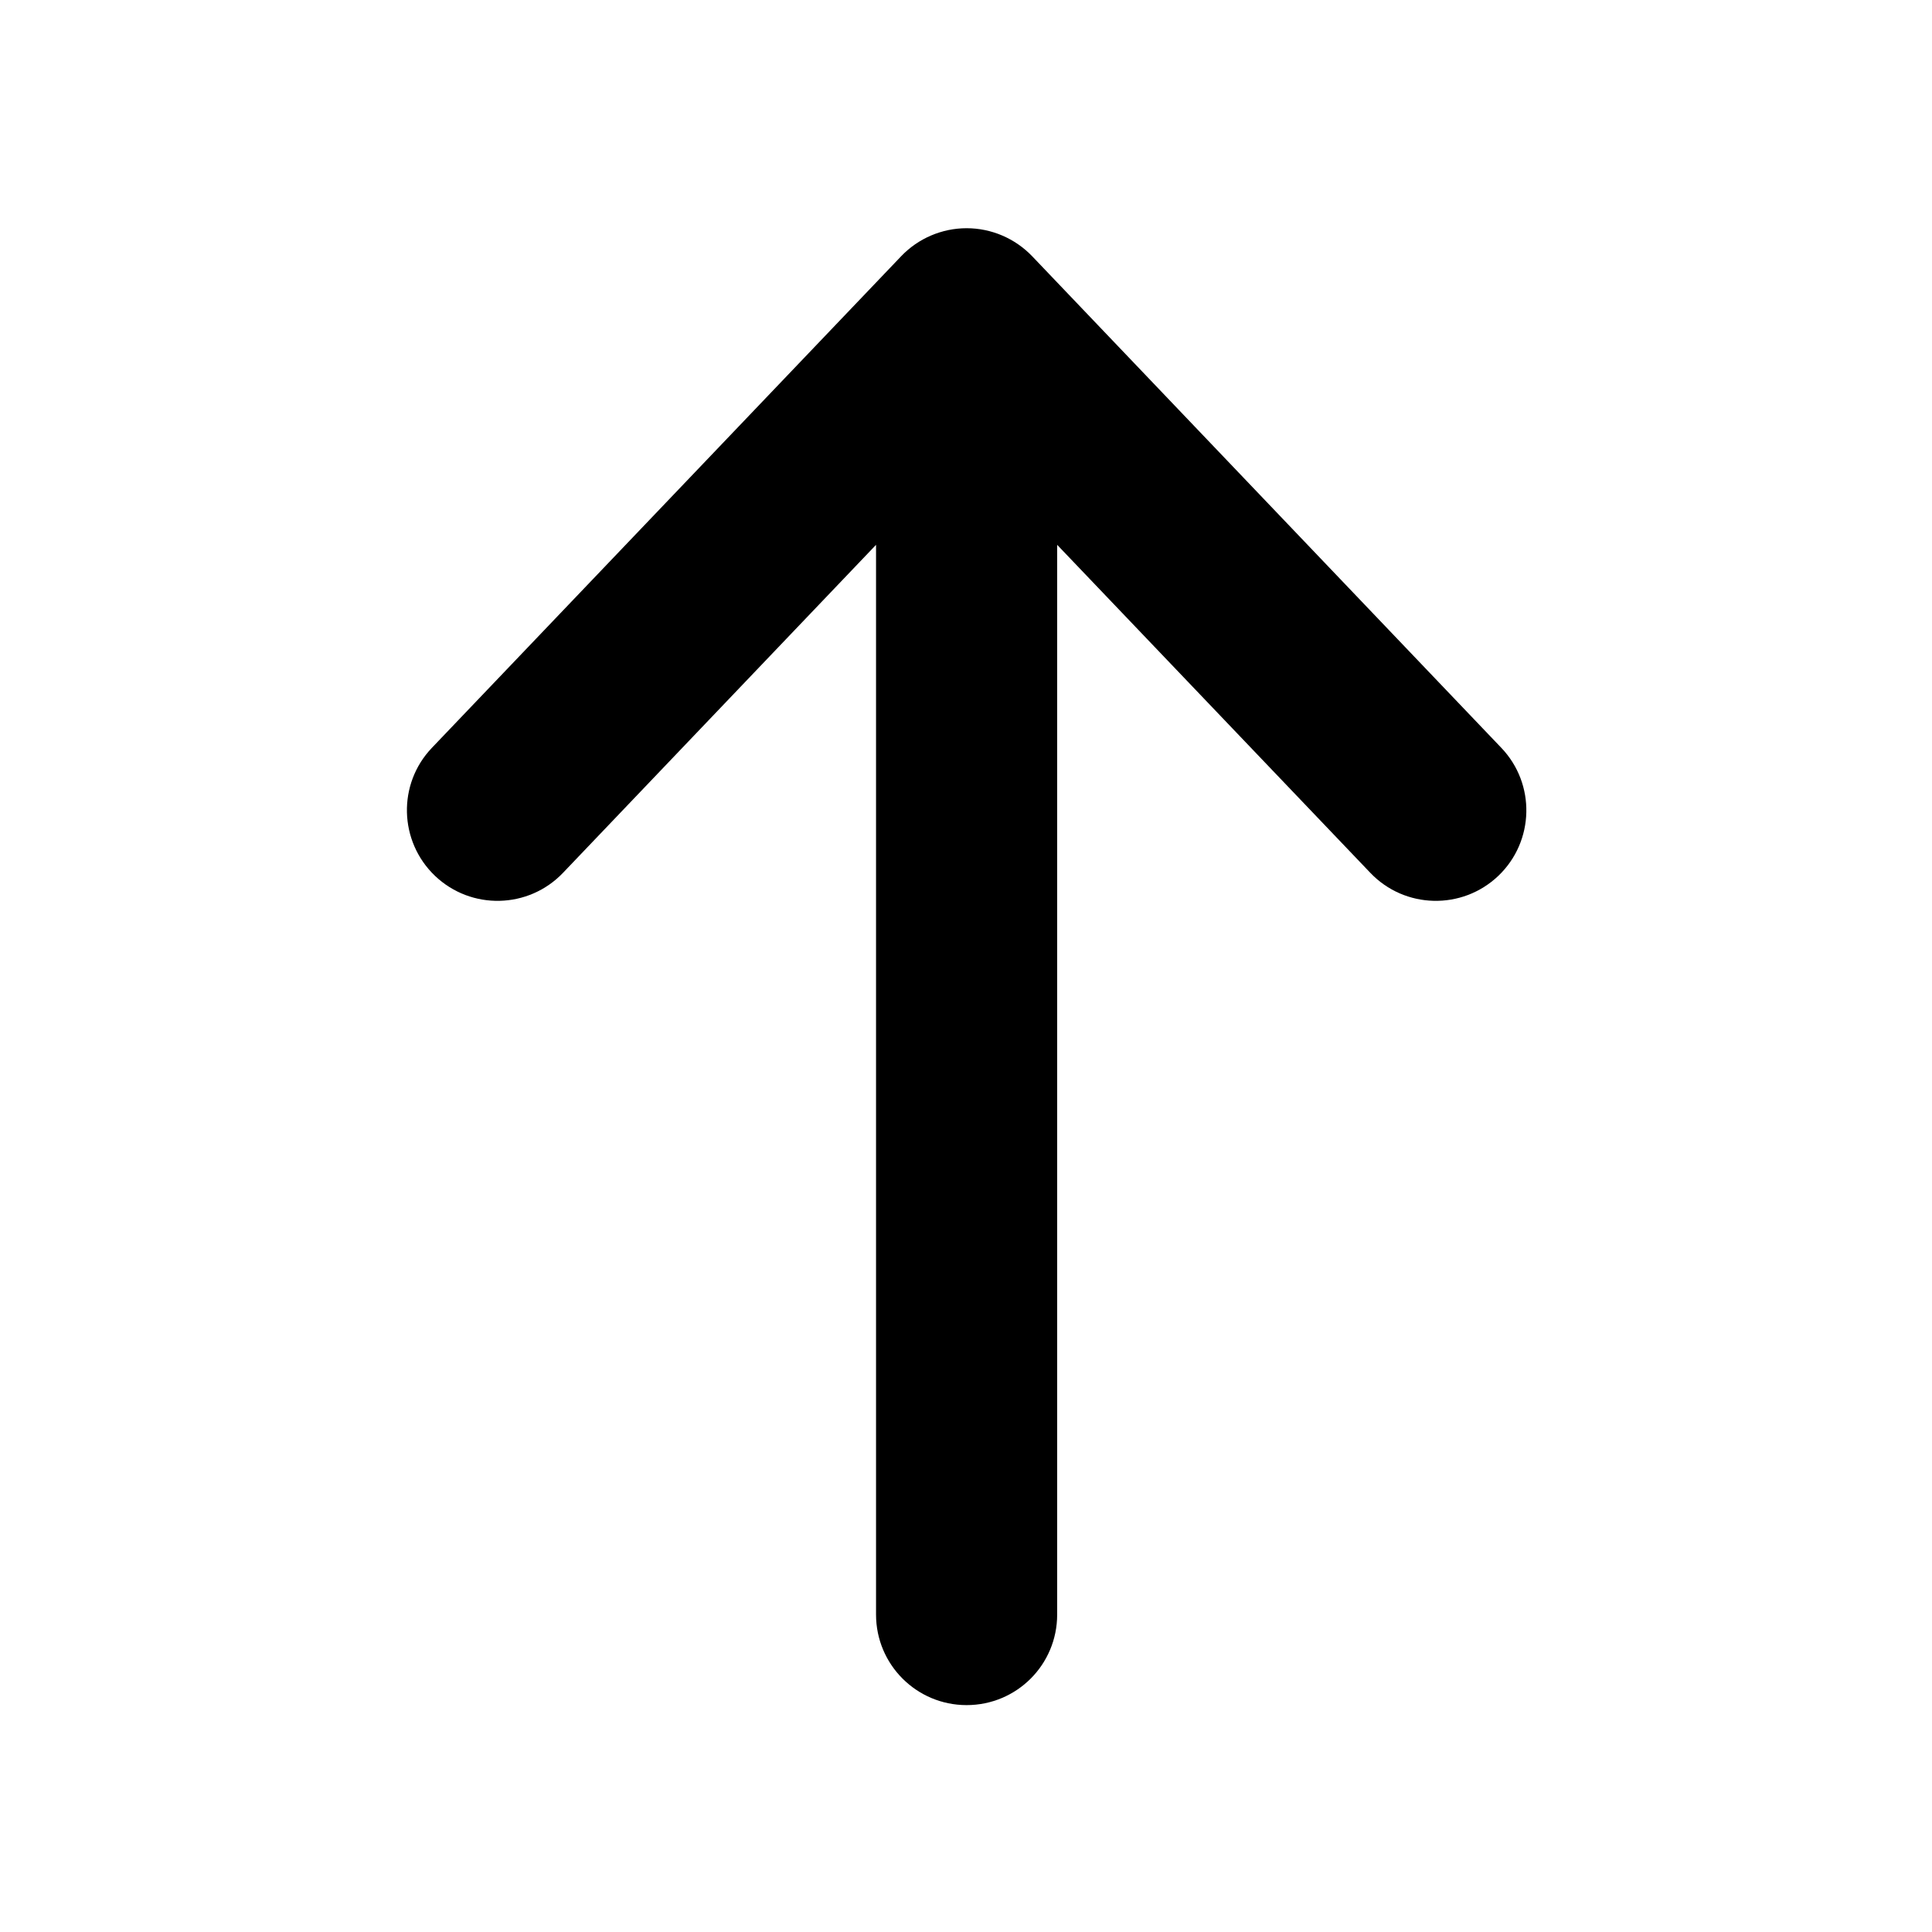
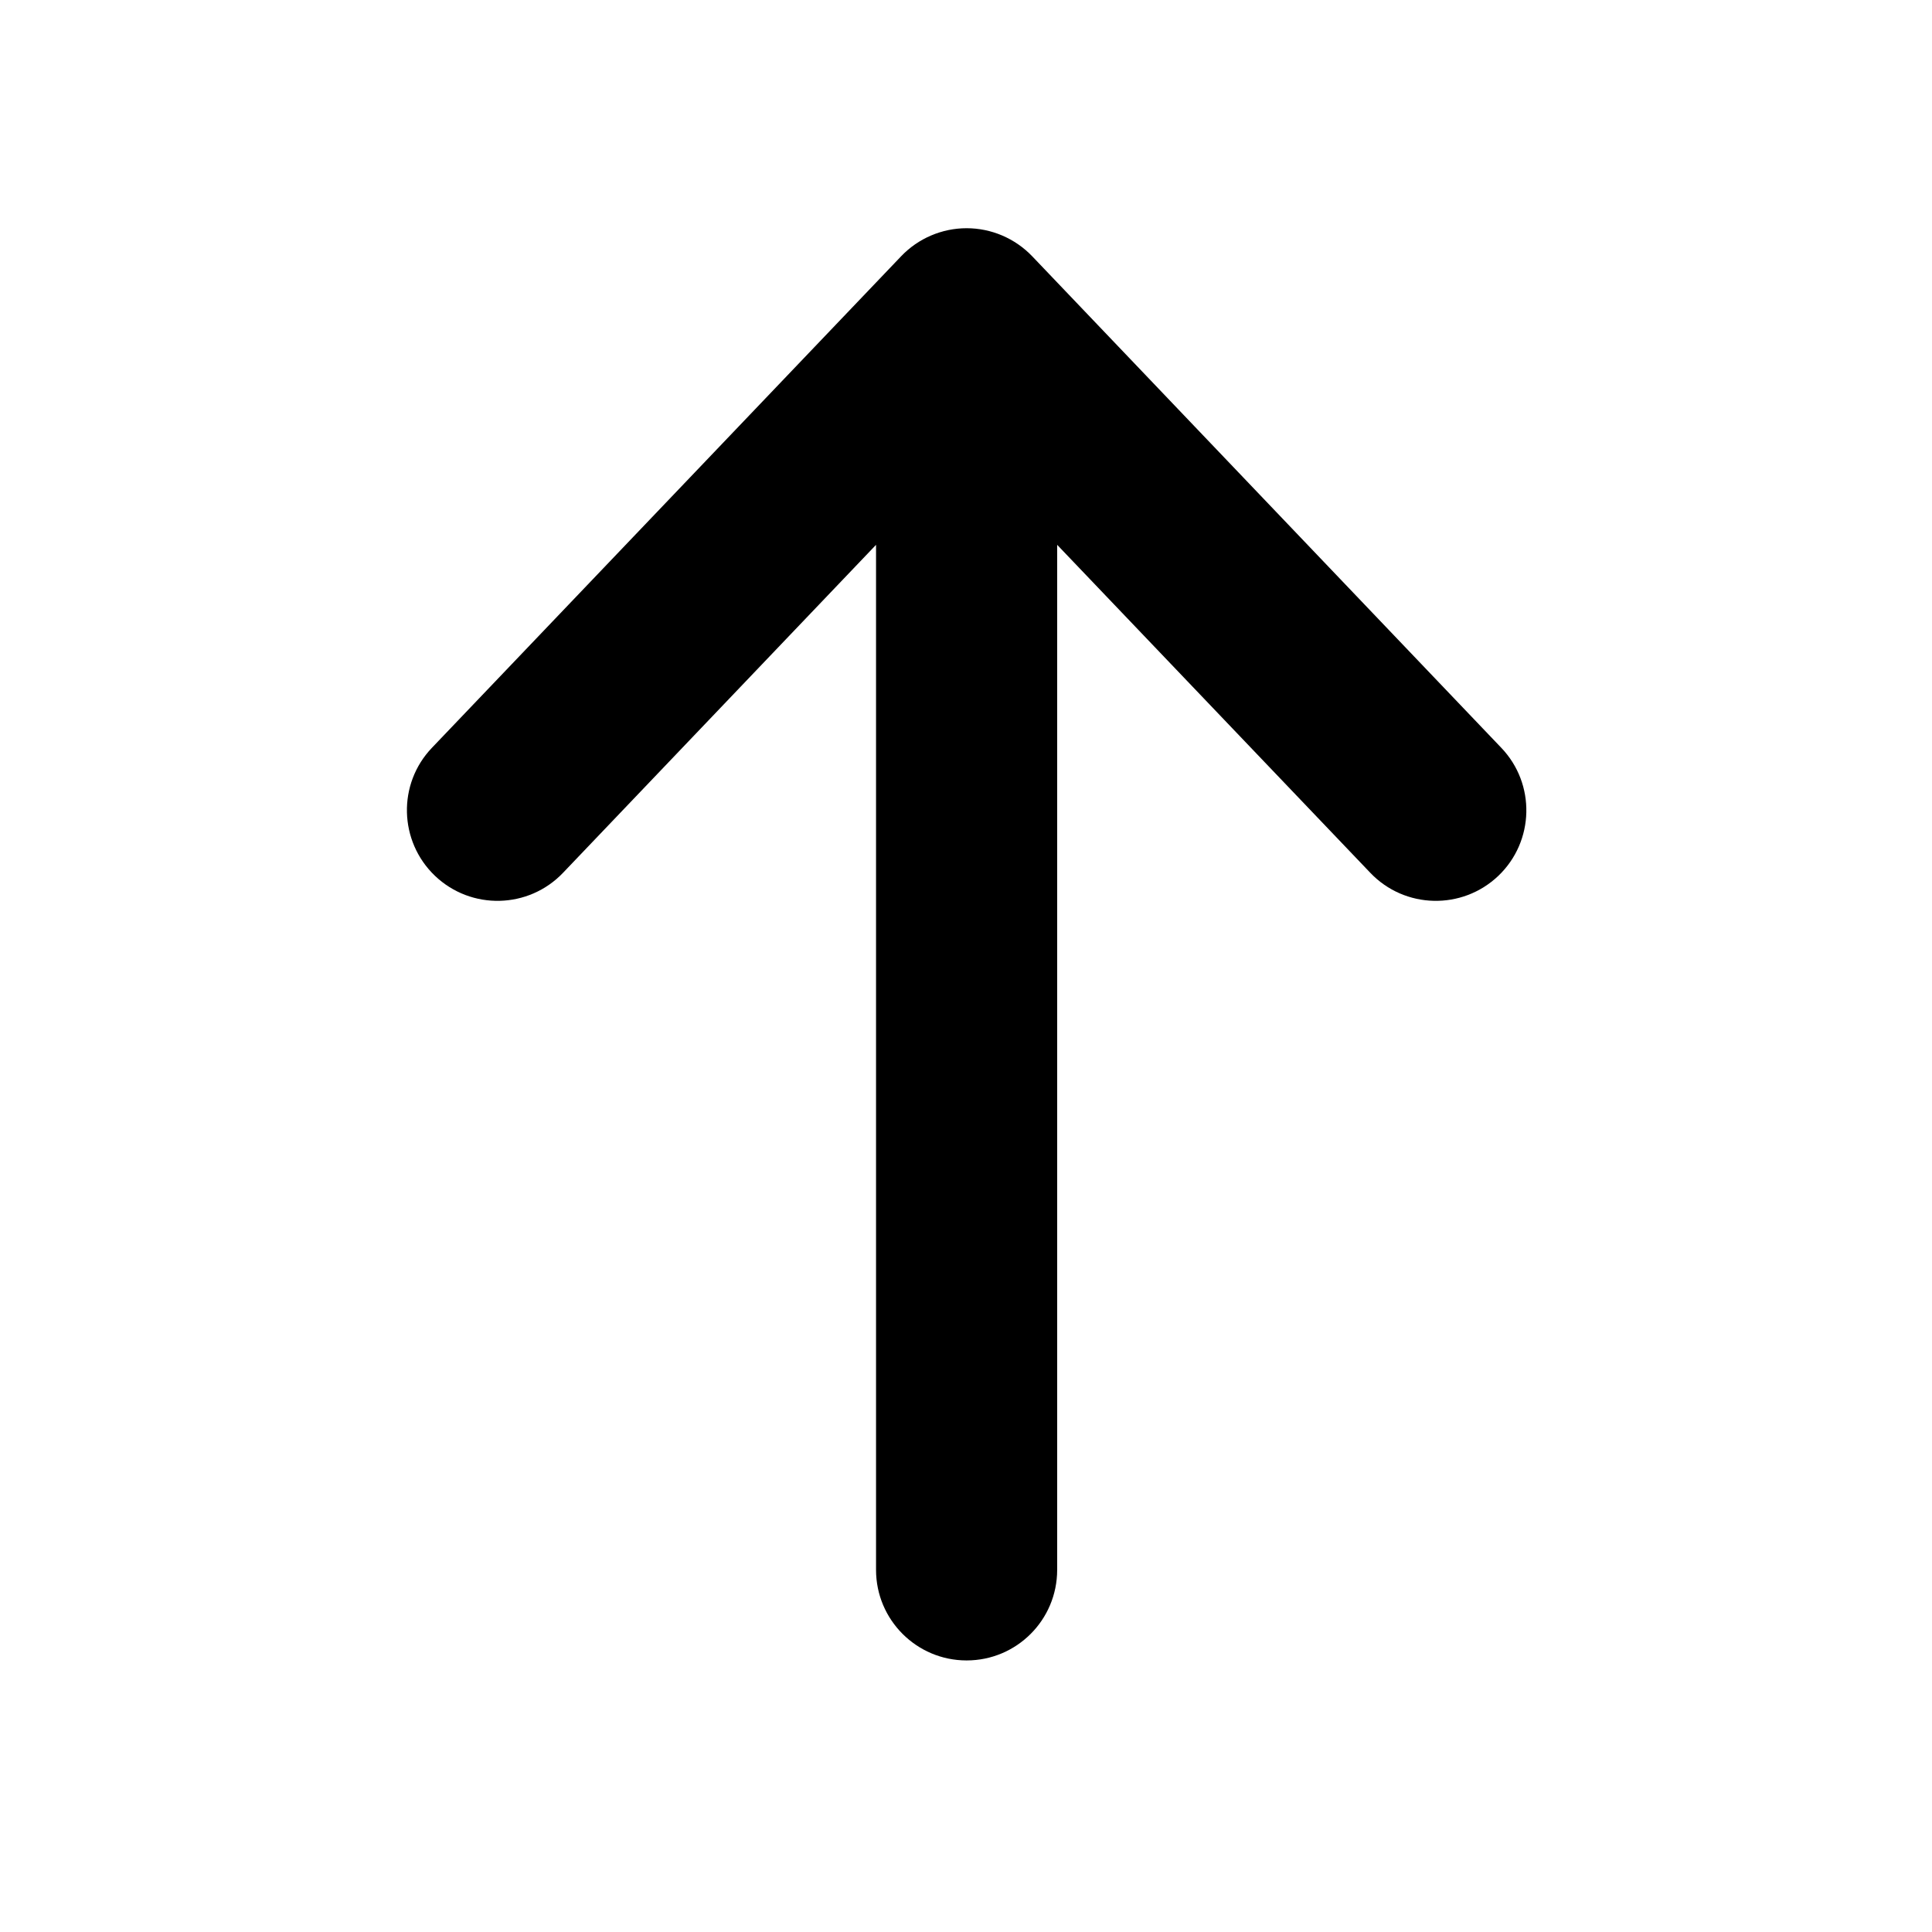
<svg xmlns="http://www.w3.org/2000/svg" width="16" height="16" viewBox="0 0 16 16" fill="none">
-   <path fill-rule="evenodd" clip-rule="evenodd" d="M7.255 13.371C7.255 13.786 7.591 14.121 8.005 14.121C8.42 14.121 8.755 13.786 8.755 13.371L8.755 4.512L11.348 7.228C11.634 7.528 12.109 7.539 12.409 7.253C12.708 6.967 12.719 6.492 12.433 6.193L8.548 2.122C8.406 1.974 8.21 1.89 8.005 1.89C7.801 1.89 7.604 1.974 7.463 2.122L3.577 6.193C3.291 6.492 3.303 6.967 3.602 7.253C3.902 7.539 4.377 7.528 4.663 7.228L7.255 4.512L7.255 13.371Z" fill="black" />
+   <path fill-rule="evenodd" clip-rule="evenodd" d="M7.255 13.001C7.255 13.415 7.591 13.751 8.005 13.751C8.42 13.751 8.755 13.415 8.755 13.001L8.755 4.512L11.348 7.228C11.634 7.528 12.109 7.539 12.409 7.253C12.708 6.967 12.719 6.492 12.433 6.193L8.548 2.122C8.406 1.974 8.21 1.89 8.005 1.89C7.801 1.89 7.604 1.974 7.463 2.122L3.577 6.193C3.291 6.492 3.303 6.967 3.602 7.253C3.902 7.539 4.377 7.528 4.663 7.228L7.255 4.512L7.255 13.001Z" fill="black" />
</svg>
